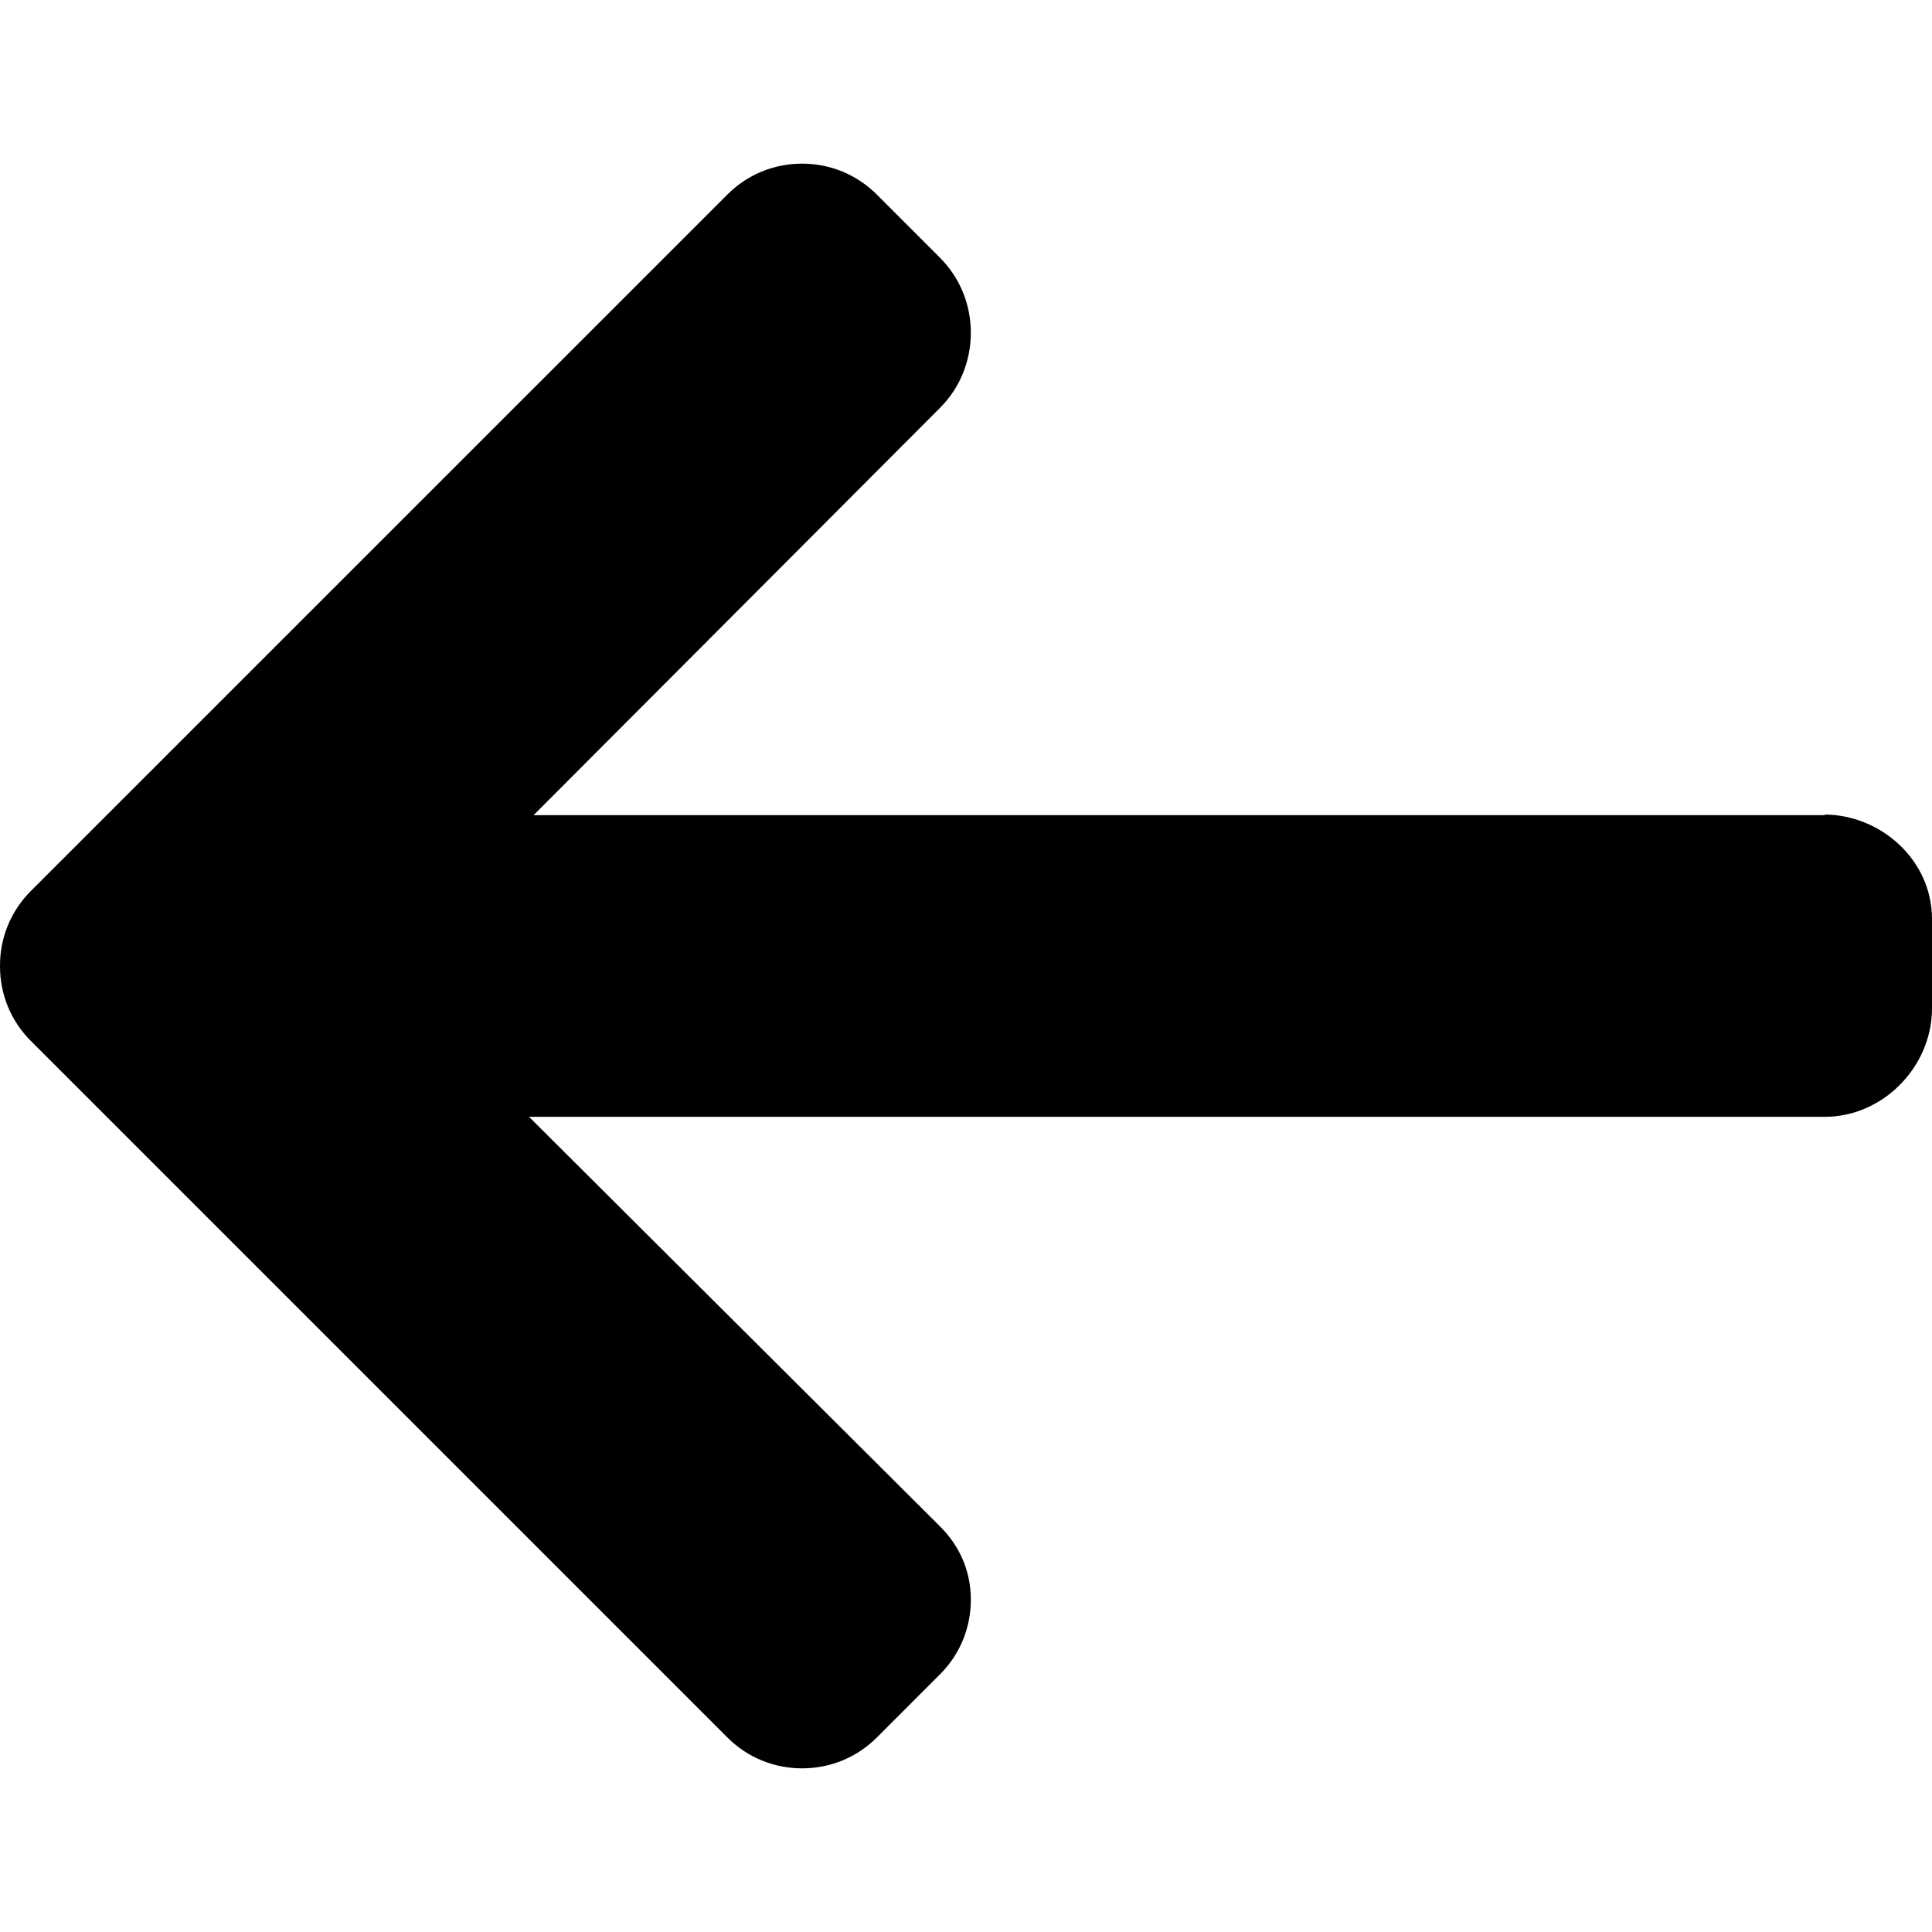
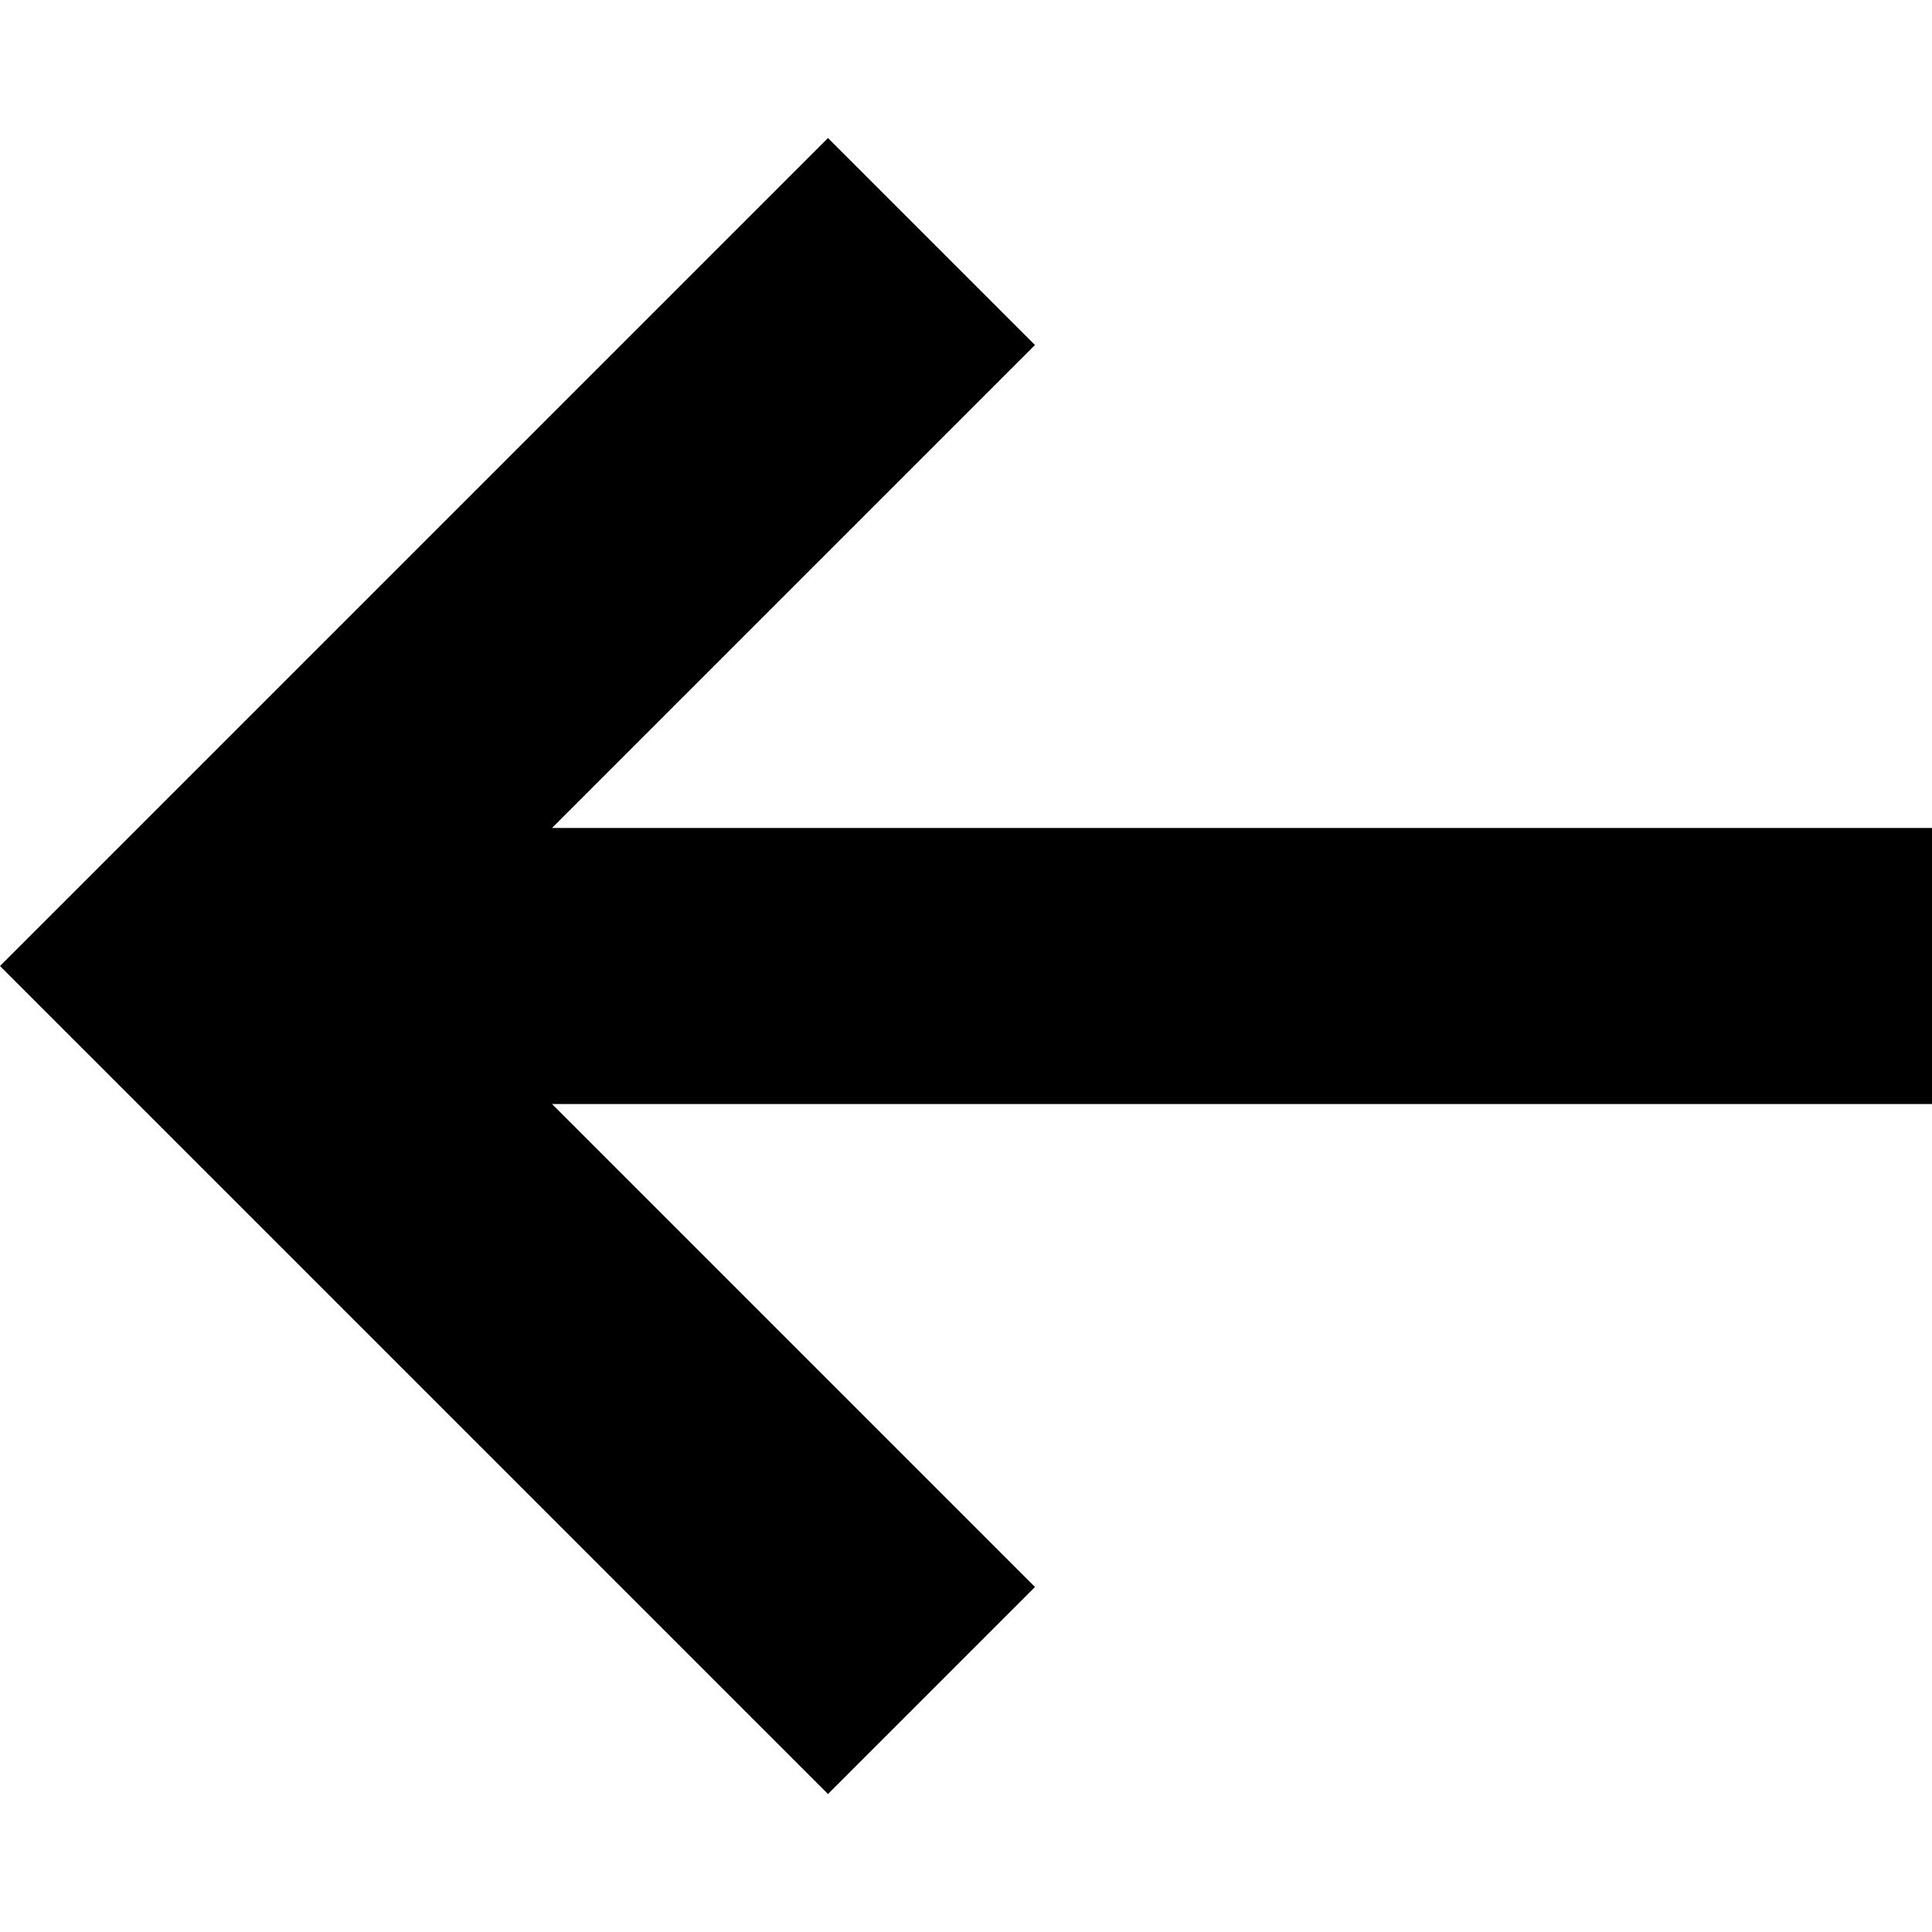
- <svg xmlns="http://www.w3.org/2000/svg" version="1.1" id="Layer_1" x="0px" y="0px" viewBox="0 0 492 492" style="enable-background:new 0 0 492 492;" xml:space="preserve">
-   <g>
-     <g>
-       <path d="M464.344,207.418l0.768,0.168H135.888l103.496-103.724c5.068-5.064,7.848-11.924,7.848-19.124    c0-7.2-2.78-14.012-7.848-19.088L223.28,49.538c-5.064-5.064-11.812-7.864-19.008-7.864c-7.2,0-13.952,2.78-19.016,7.844    L7.844,226.914C2.76,231.998-0.02,238.77,0,245.974c-0.02,7.244,2.76,14.02,7.844,19.096l177.412,177.412    c5.064,5.06,11.812,7.844,19.016,7.844c7.196,0,13.944-2.788,19.008-7.844l16.104-16.112c5.068-5.056,7.848-11.808,7.848-19.008    c0-7.196-2.78-13.592-7.848-18.652L134.72,284.406h329.992c14.828,0,27.288-12.78,27.288-27.6v-22.788    C492,219.198,479.172,207.418,464.344,207.418z" />
-     </g>
-   </g>
-   <g>
- </g>
-   <g>
- </g>
-   <g>
- </g>
-   <g>
- </g>
-   <g>
- </g>
-   <g>
- </g>
-   <g>
- </g>
-   <g>
- </g>
-   <g>
- </g>
-   <g>
- </g>
-   <g>
- </g>
-   <g>
- </g>
-   <g>
- </g>
-   <g>
- </g>
-   <g>
- </g>
+ <svg xmlns="http://www.w3.org/2000/svg" id="Capa_1" enable-background="new 0 0 451.111 451.111" height="512" viewBox="0 0 451.111 451.111" width="512">
+   <path d="m451.111 193.333h-322.222l112.778-112.777-48.333-48.333-193.334 193.333 193.333 193.333 48.333-48.333-112.777-112.778h322.222z" />
</svg>
